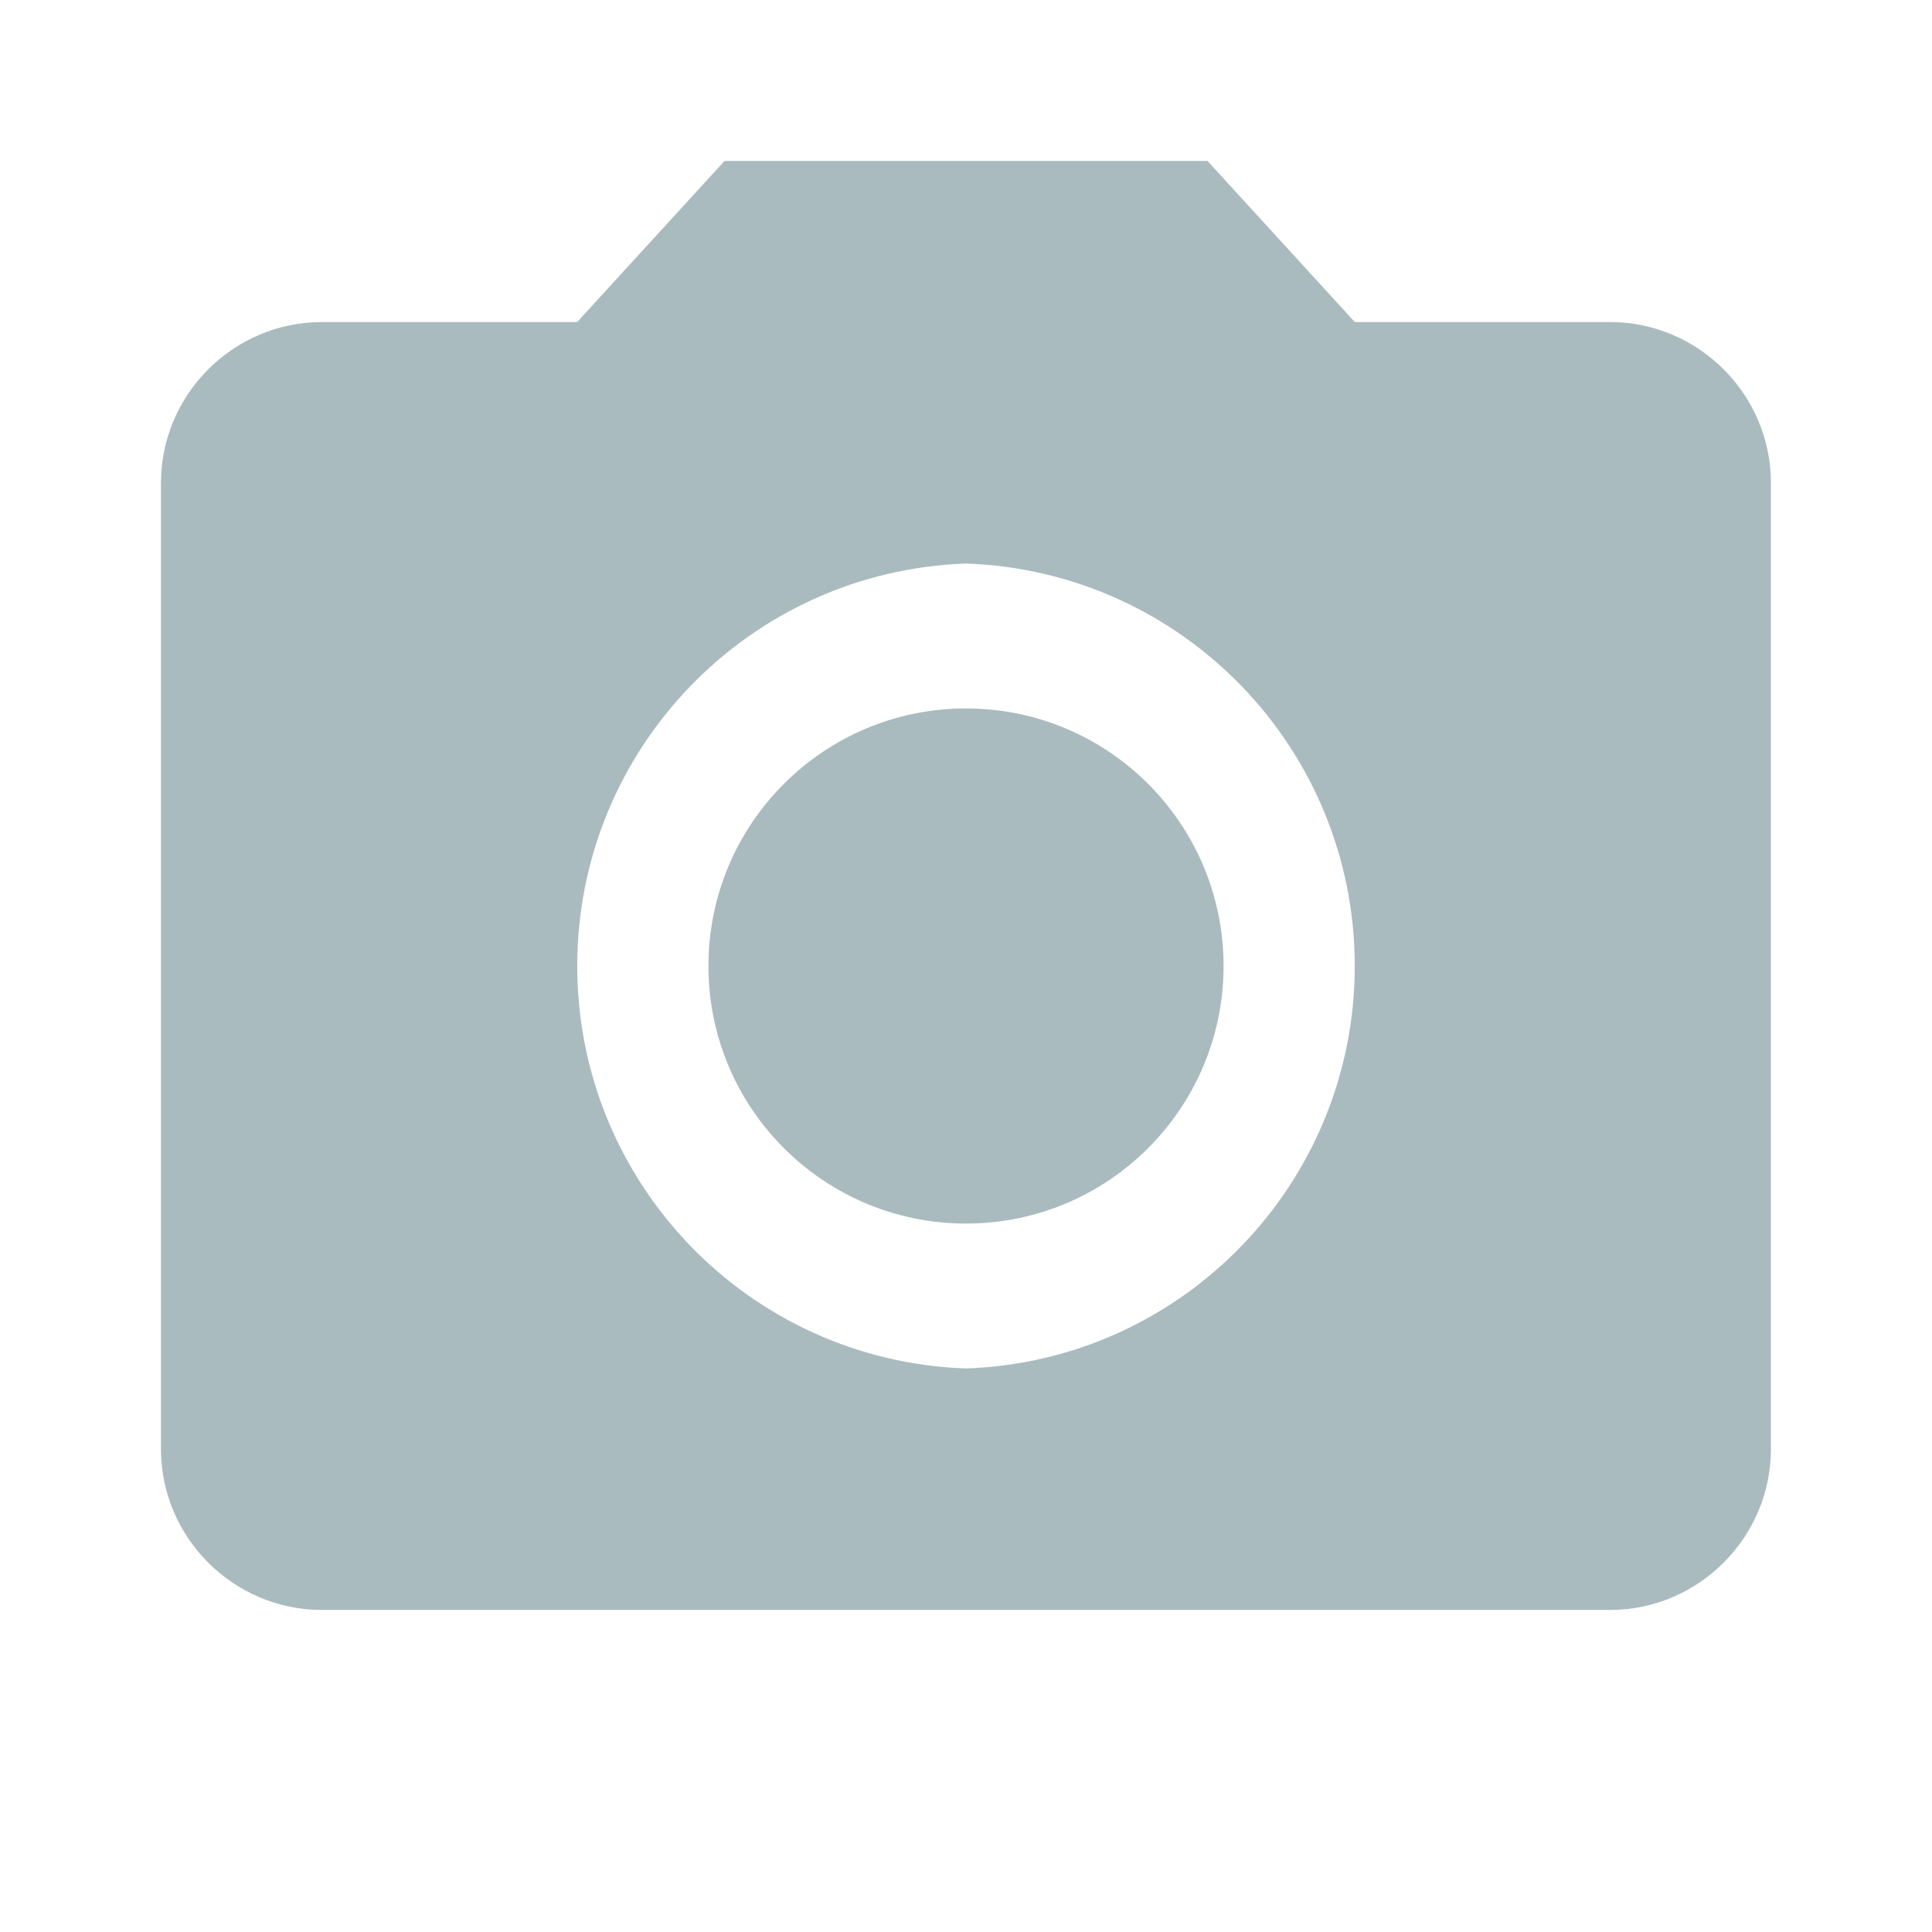
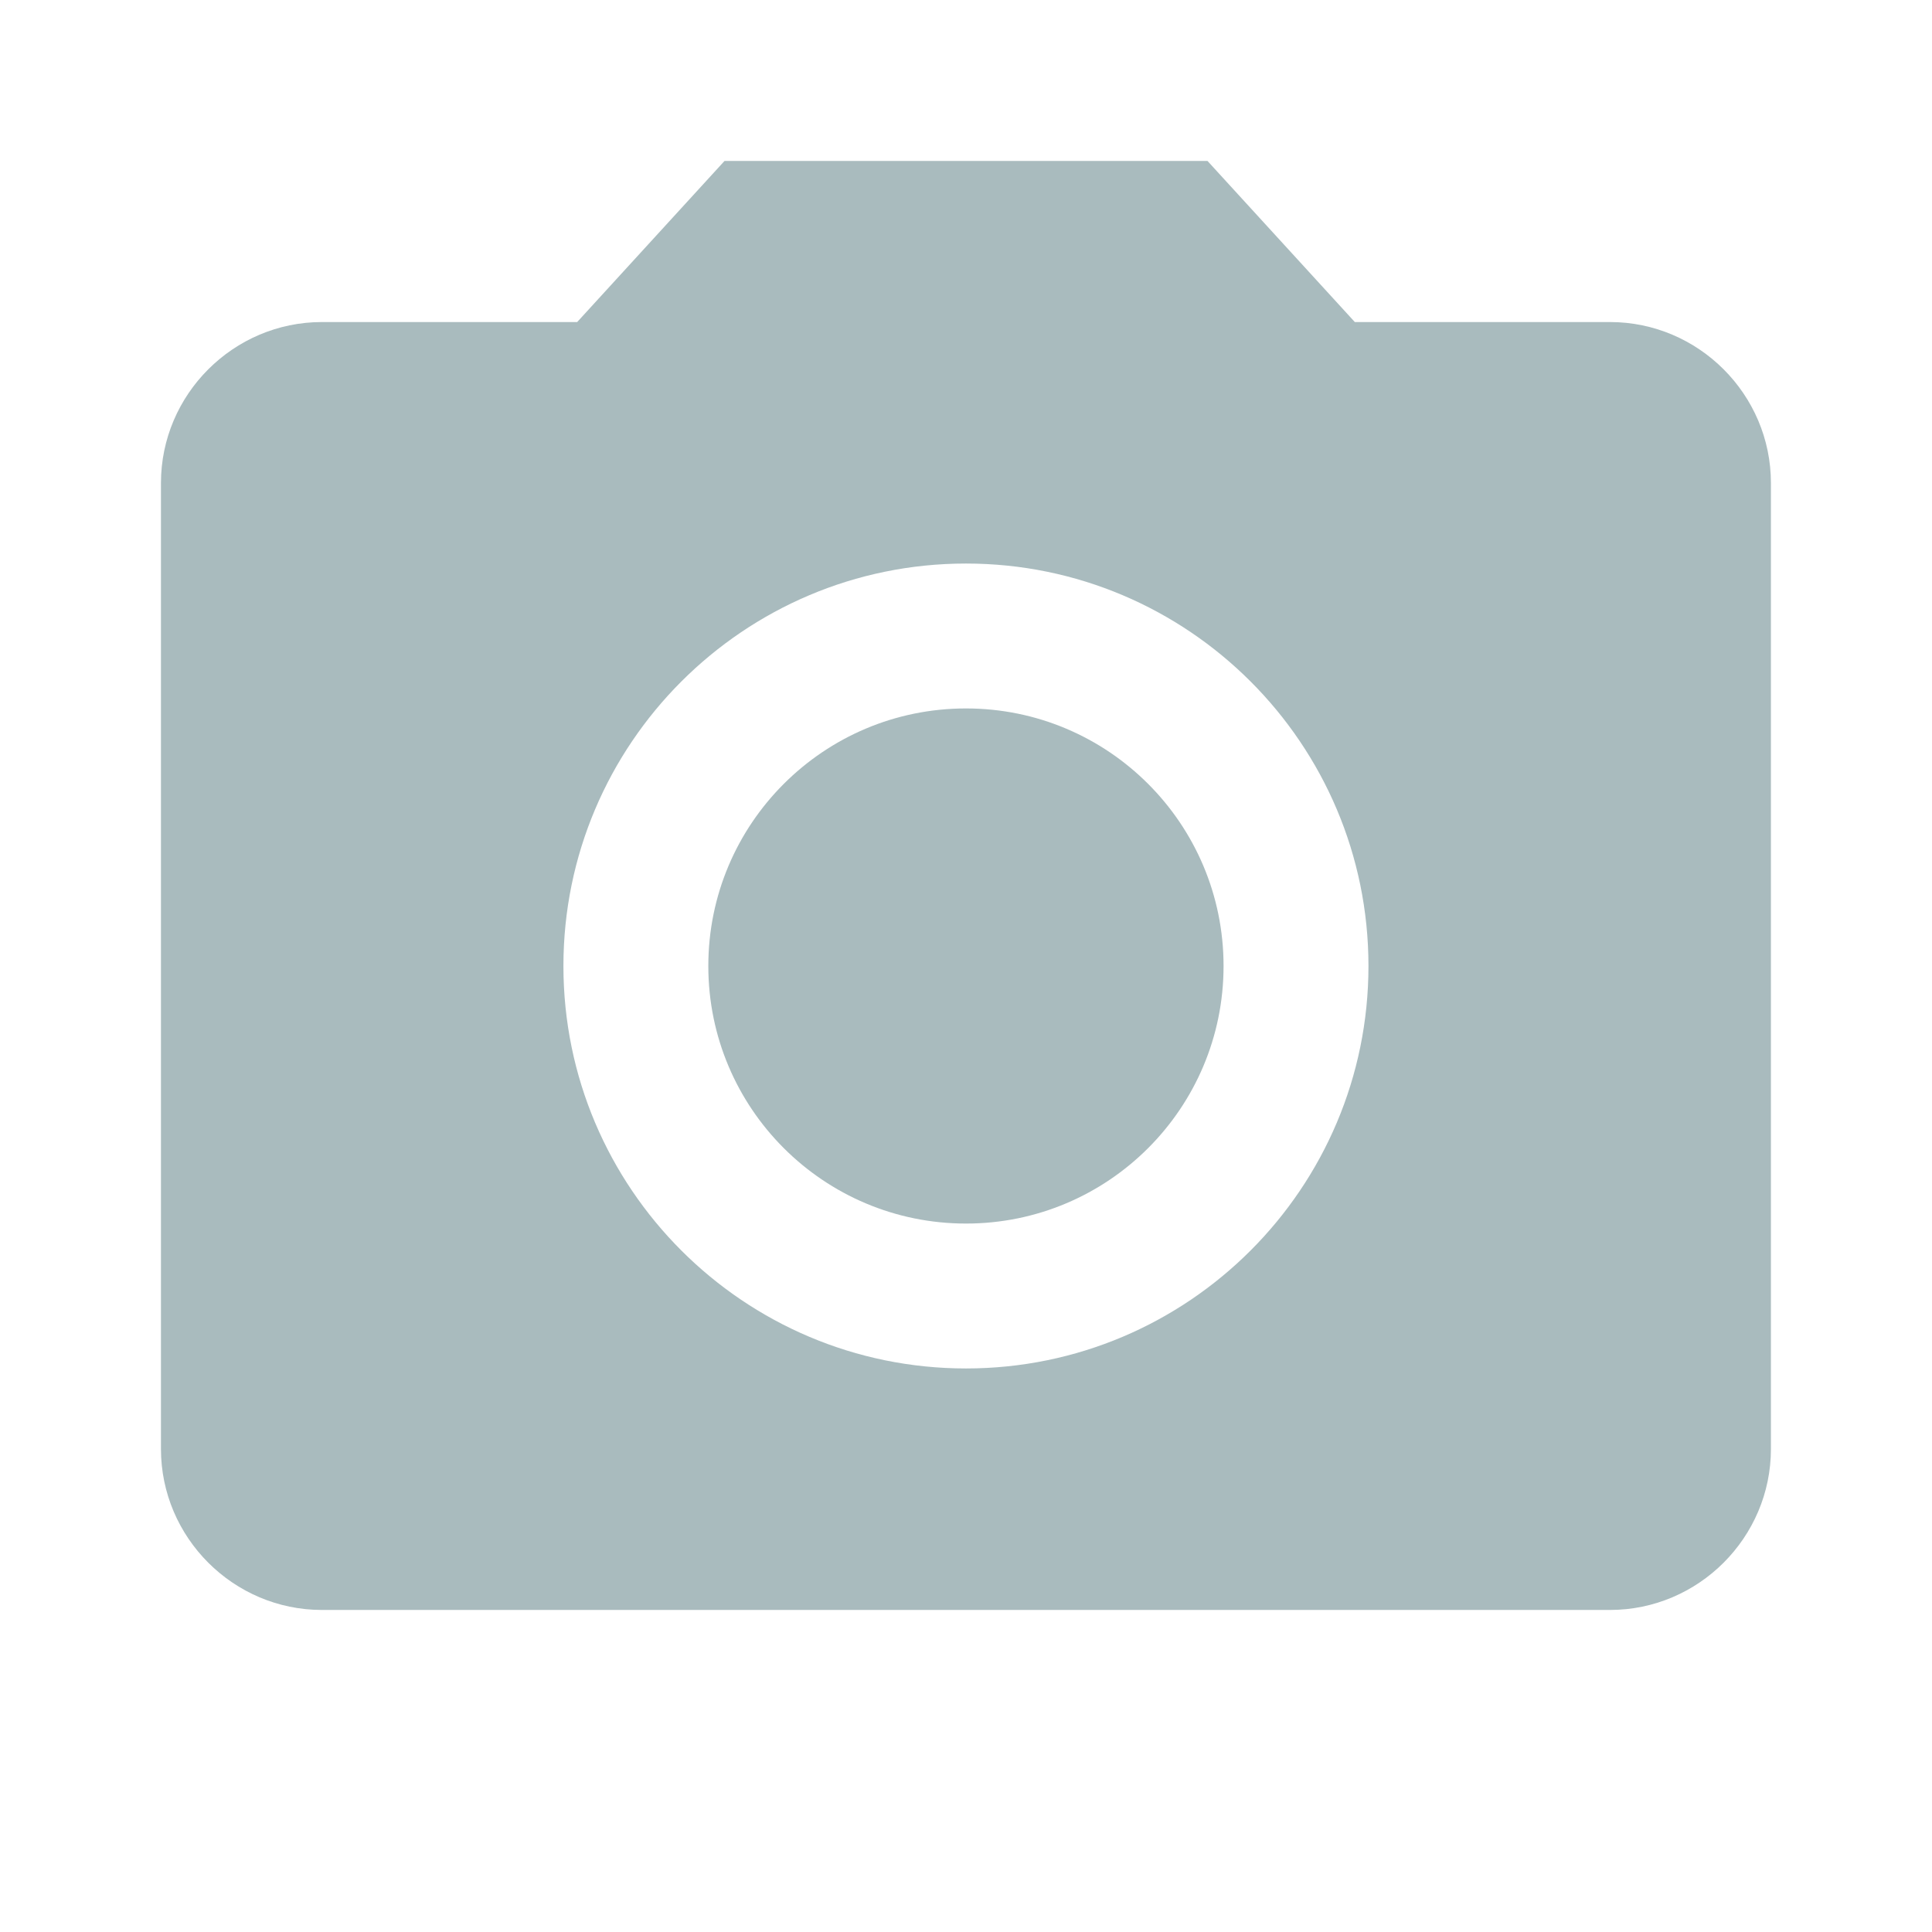
<svg xmlns="http://www.w3.org/2000/svg" width="16" height="16" viewBox="0 0 16 16" fill="none">
-   <path d="M8 10.133a2.133 2.133 0 100-4.266 2.133 2.133 0 000 4.266z" fill="#A9BBBE" />
-   <path d="M6 1.333L4.78 2.667H2.666c-.733 0-1.333.6-1.333 1.333v8c0 .733.6 1.333 1.333 1.333h10.667c.733 0 1.333-.6 1.333-1.333V4c0-.733-.6-1.333-1.333-1.333H11.22L10 1.333H6zm2 10a3.335 3.335 0 010-6.666 3.335 3.335 0 010 6.666z" fill="#A9BBBE" />
+   <path d="M8 10.133C9.178 10.133 10.133 9.178 10.133 8C10.133 6.822 9.178 5.867 8 5.867C6.821 5.867 5.866 6.822 5.866 8C5.866 9.178 6.821 10.133 8 10.133Z" fill="#A9BBBE" />
+   <path d="M6 1.333L4.78 2.667H2.666C1.933 2.667 1.333 3.267 1.333 4V12C1.333 12.733 1.933 13.333 2.666 13.333H13.333C14.066 13.333 14.666 12.733 14.666 12V4C14.666 3.267 14.066 2.667 13.333 2.667H11.22L10 1.333H6ZM8 11.333C6.16 11.333 4.666 9.84 4.666 8C4.666 6.16 6.16 4.667 8 4.667C9.84 4.667 11.333 6.16 11.333 8C11.333 9.84 9.84 11.333 8 11.333Z" fill="#A9BBBE" />
</svg>
